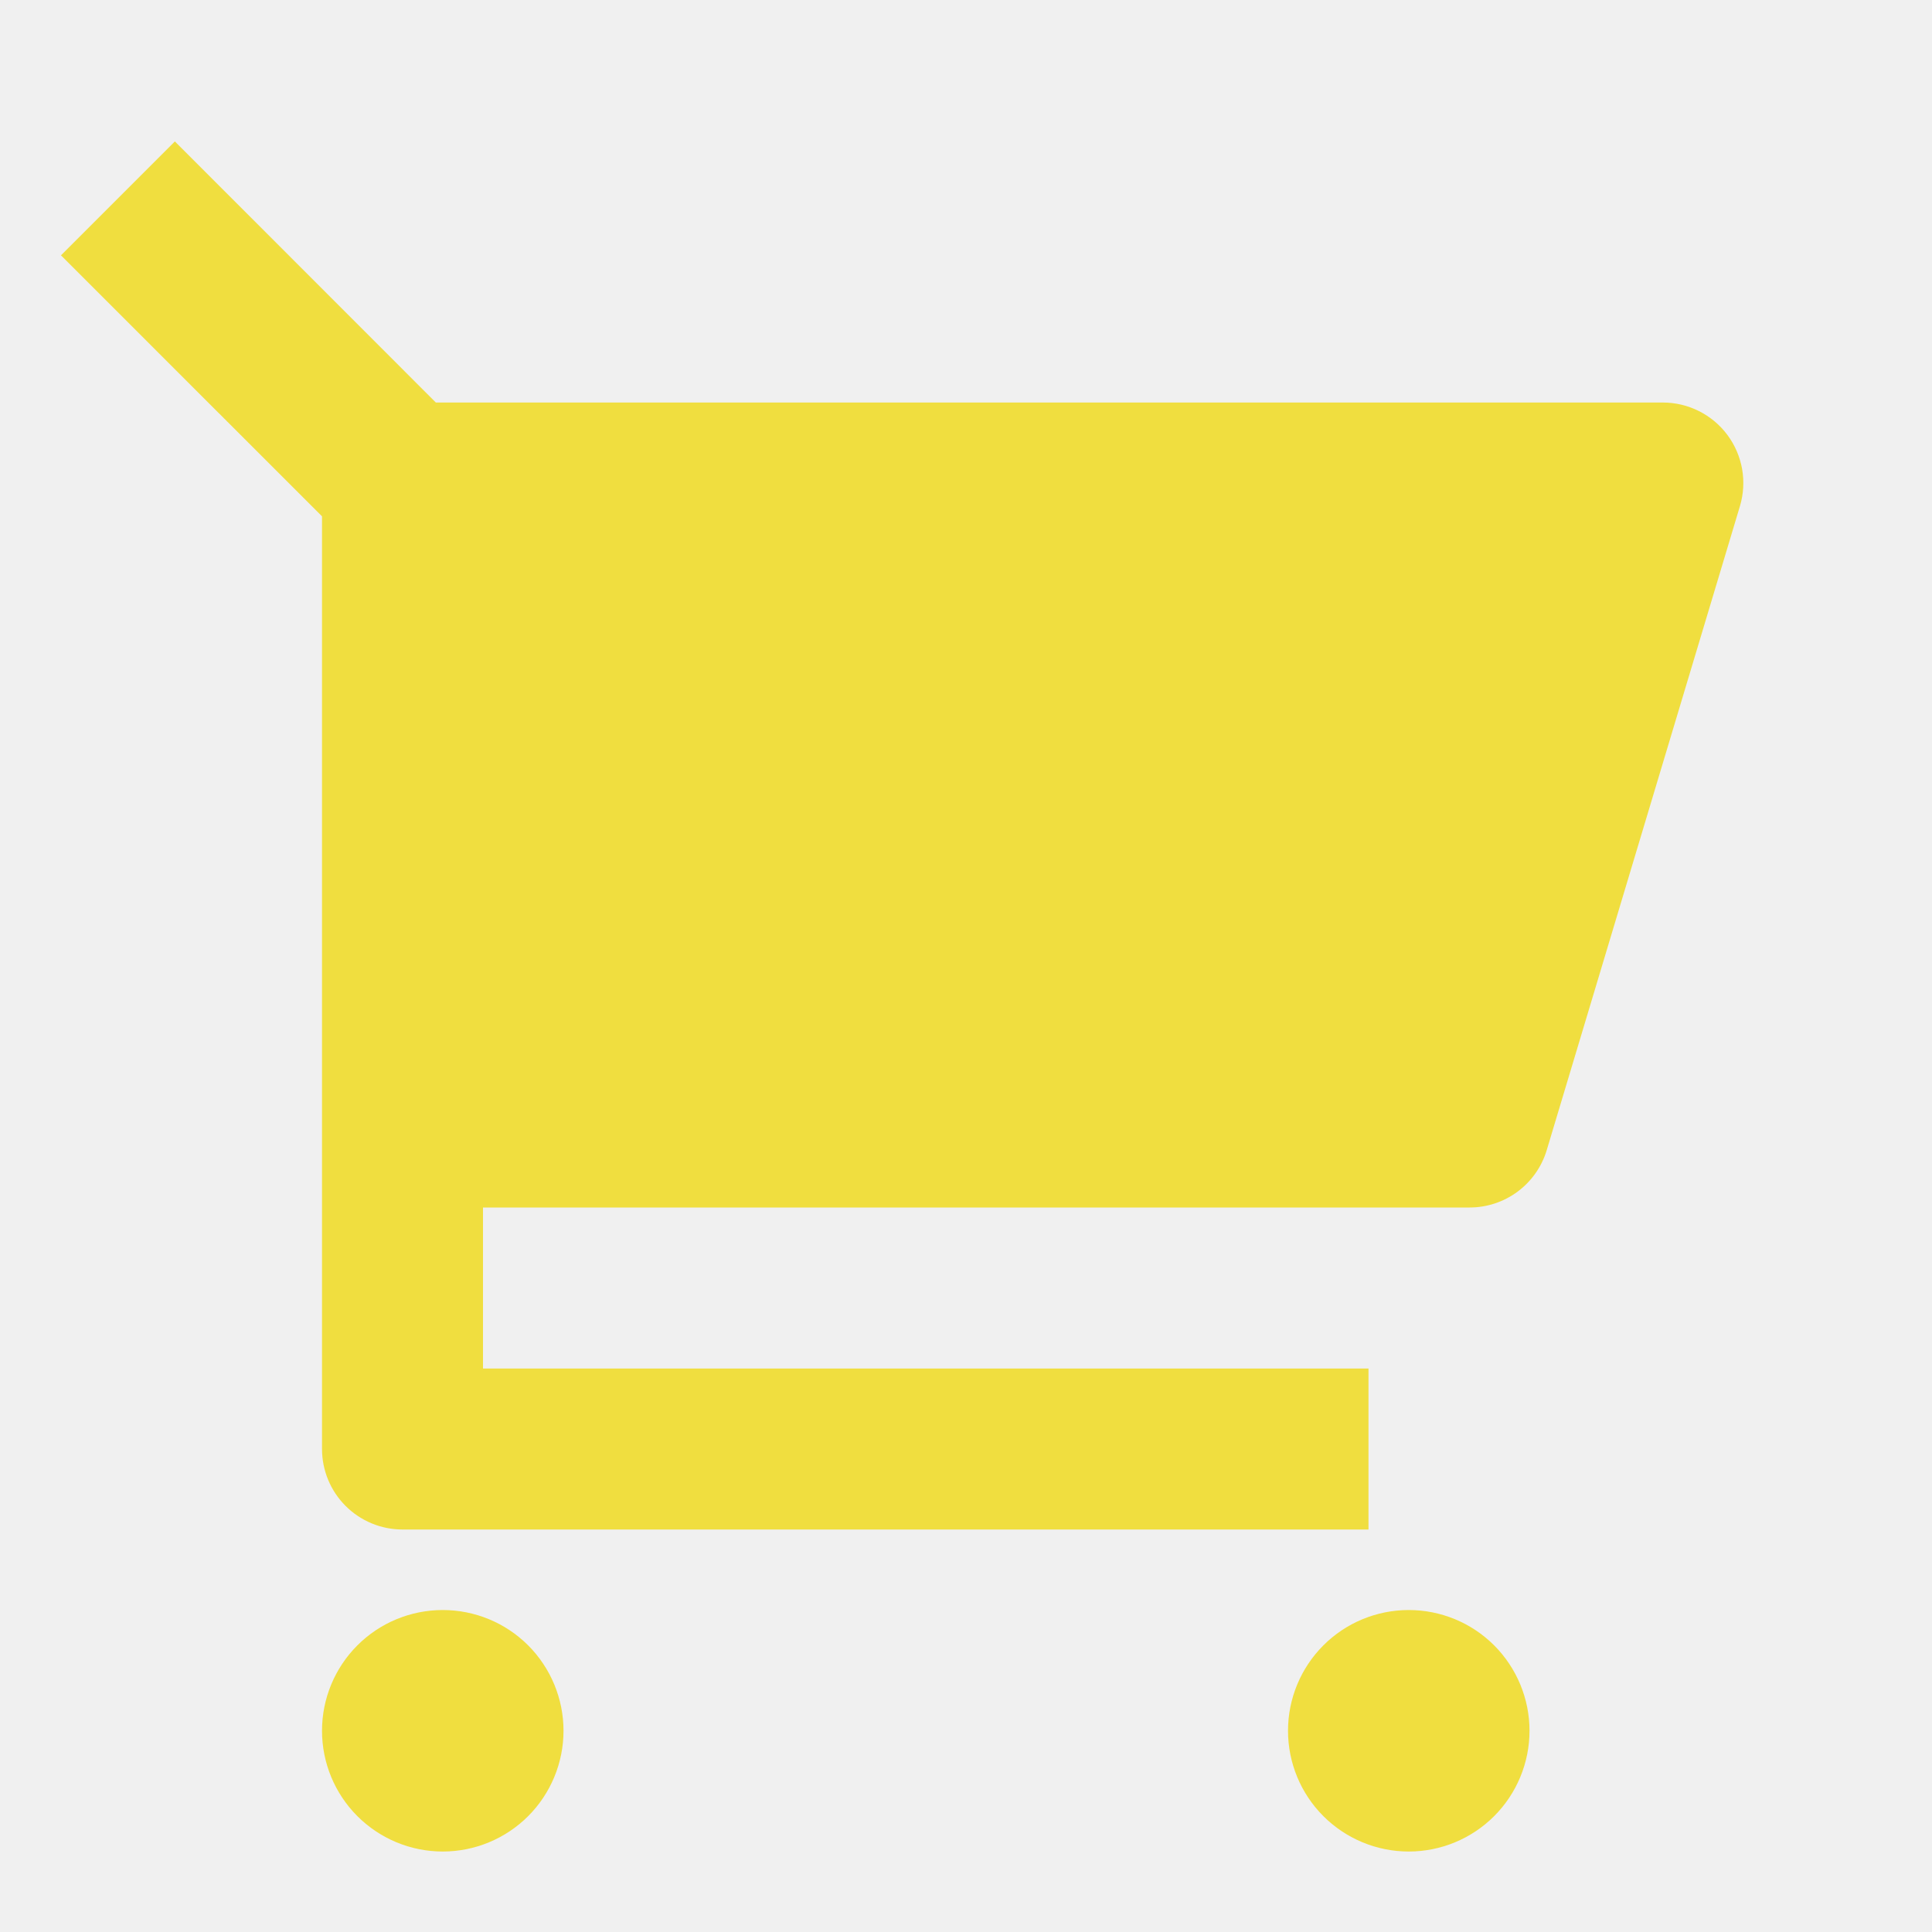
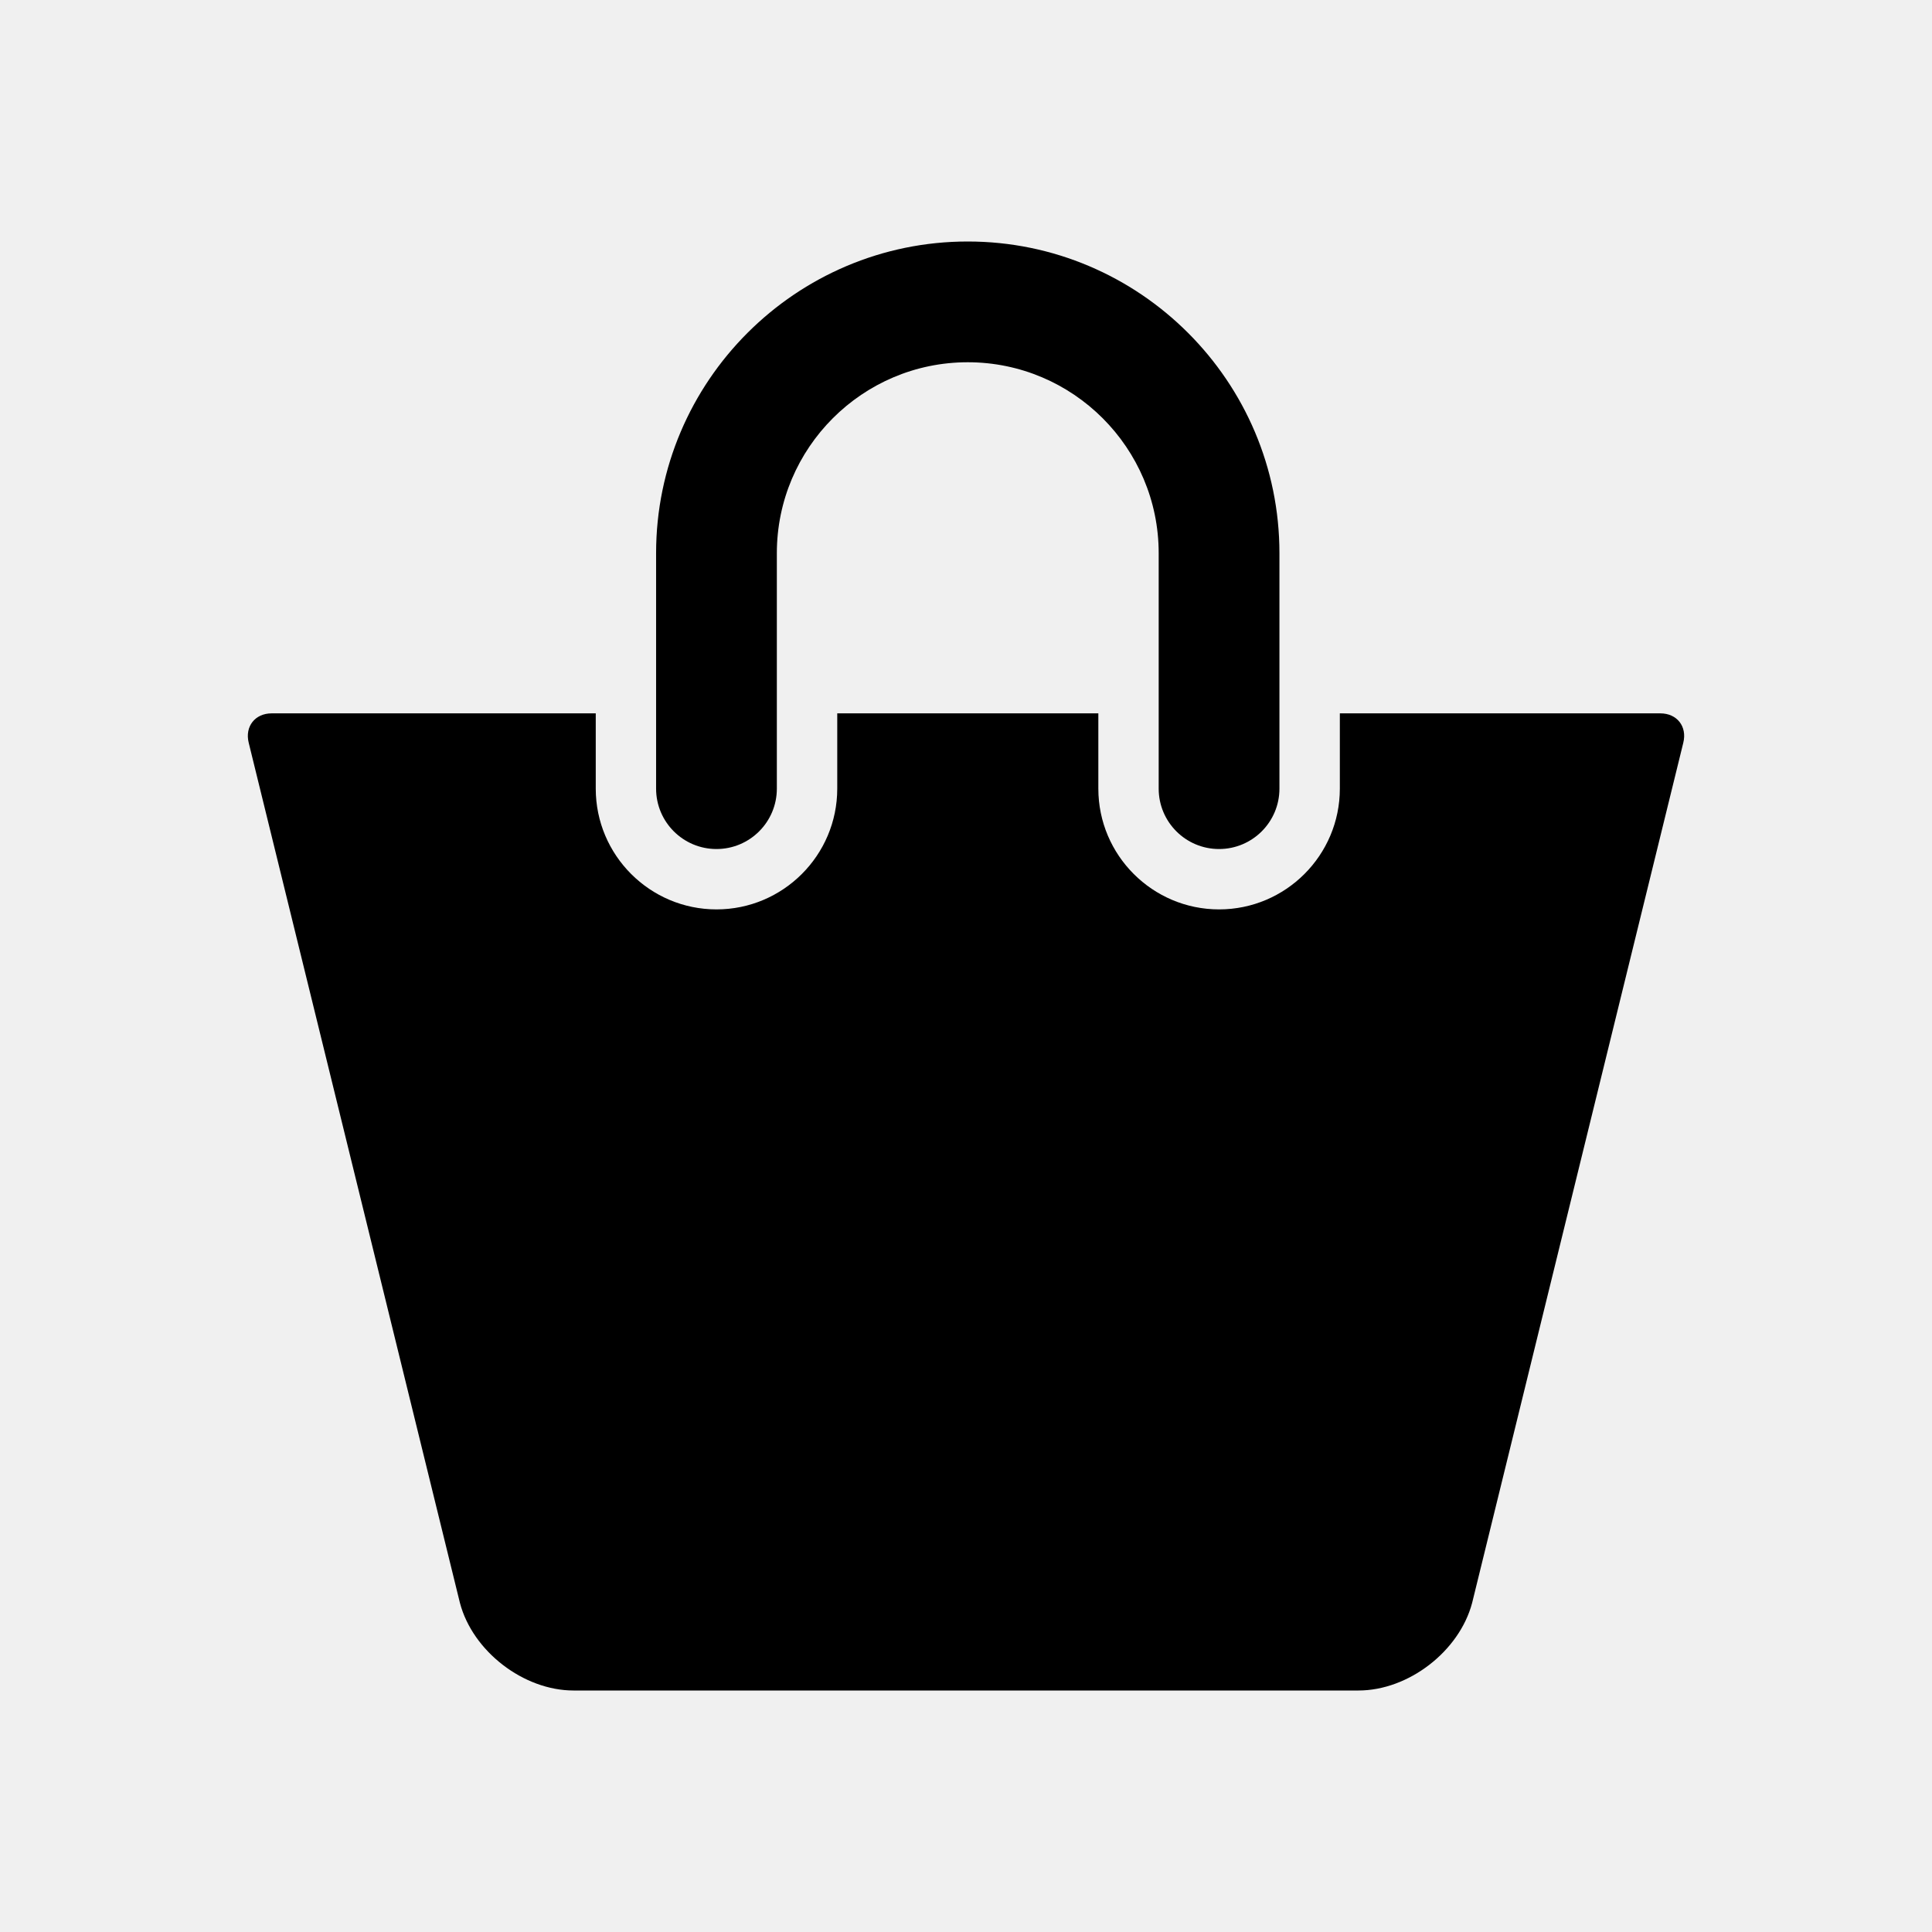
- <svg xmlns="http://www.w3.org/2000/svg" width="49" height="49" viewBox="0 0 49 49" fill="none">
-   <g clip-path="url(#clip0_15376_1767)">
-     <path d="M8.167 13.095L1.546 6.476L4.435 3.587L11.054 10.209H42.173C42.491 10.209 42.805 10.283 43.089 10.426C43.374 10.569 43.621 10.776 43.811 11.031C44.001 11.286 44.128 11.582 44.184 11.896C44.239 12.209 44.22 12.531 44.129 12.836L39.229 29.169C39.103 29.59 38.844 29.959 38.492 30.221C38.139 30.484 37.712 30.625 37.273 30.625H12.25V34.709H34.708V38.792H10.208C9.667 38.792 9.148 38.577 8.765 38.194C8.382 37.811 8.167 37.292 8.167 36.75V13.095ZM11.229 46.959C10.417 46.959 9.638 46.636 9.064 46.062C8.489 45.487 8.167 44.708 8.167 43.896C8.167 43.084 8.489 42.305 9.064 41.73C9.638 41.156 10.417 40.834 11.229 40.834C12.041 40.834 12.82 41.156 13.395 41.73C13.969 42.305 14.292 43.084 14.292 43.896C14.292 44.708 13.969 45.487 13.395 46.062C12.82 46.636 12.041 46.959 11.229 46.959ZM35.729 46.959C34.917 46.959 34.138 46.636 33.564 46.062C32.989 45.487 32.667 44.708 32.667 43.896C32.667 43.084 32.989 42.305 33.564 41.73C34.138 41.156 34.917 40.834 35.729 40.834C36.541 40.834 37.321 41.156 37.895 41.73C38.469 42.305 38.792 43.084 38.792 43.896C38.792 44.708 38.469 45.487 37.895 46.062C37.321 46.636 36.541 46.959 35.729 46.959Z" fill="#F0DA17" fill-opacity="0.81" />
+ <svg xmlns="http://www.w3.org/2000/svg" enable-background="new 0 0 64 64" height="64px" id="Layer_1" version="1.1" viewBox="0 0 64 64" width="64px" xml:space="preserve">
+   <g>
+     <path d="M23.734,28.125c1.104,0,2-0.896,2-2v-7.8c0-3.487,2.837-6.325,6.324-6.325c3.487,0,6.325,2.838,6.325,6.325v7.8   c0,1.104,0.895,2,2,2c1.104,0,2-0.896,2-2v-7.8C42.384,12.632,37.752,8,32.058,8c-5.692,0-10.324,4.632-10.324,10.325v7.8   C21.734,27.229,22.63,28.125,23.734,28.125z" />
+     <path d="M55,23.631H44.384v2.494c0,2.206-1.794,4-4,4s-4-1.794-4-4v-2.494h-8.649v2.494c0,2.206-1.794,4-4,4s-4-1.794-4-4v-2.494H9   c-0.552,0-0.893,0.435-0.762,0.971l6.998,28.497C15.658,54.701,17.344,56,19,56h26c1.658,0,3.342-1.299,3.766-2.901l6.996-28.497   C55.893,24.065,55.553,23.631,55,23.631z" />
  </g>
-   <defs>
-     <clipPath id="clip0_15376_1767">
-       <rect width="49" height="49" fill="white" />
-     </clipPath>
-   </defs>
</svg>
